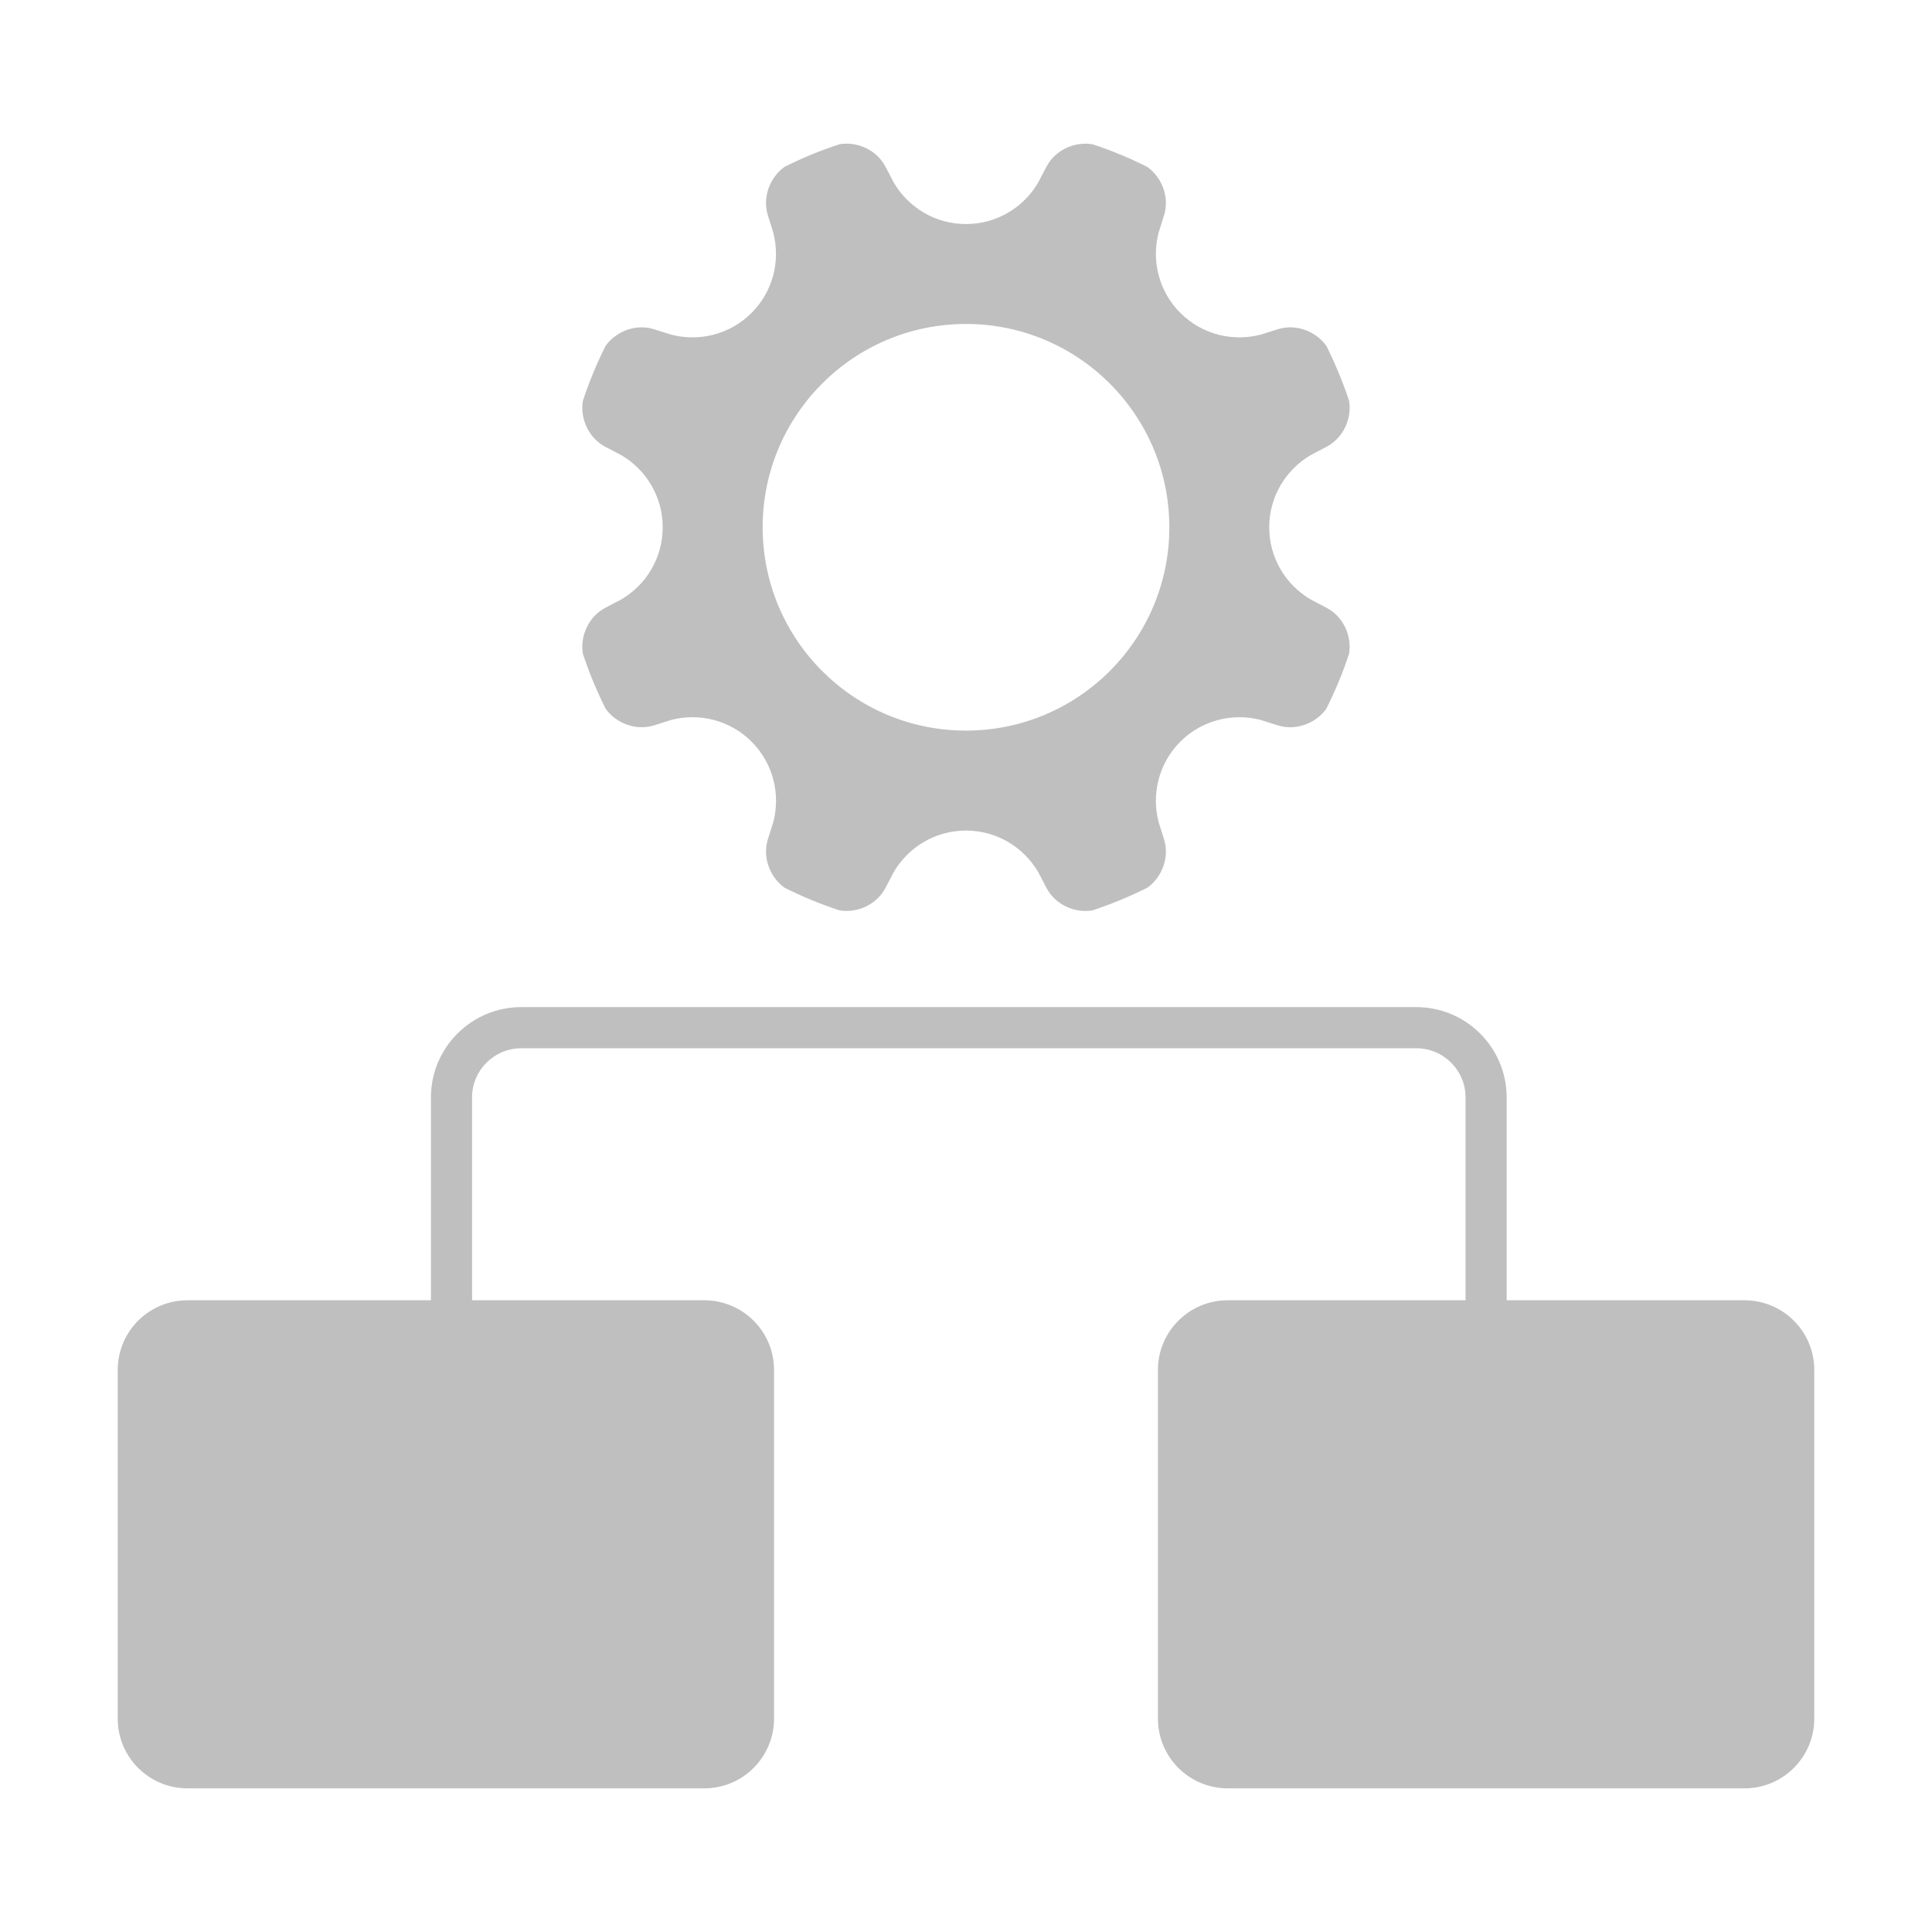
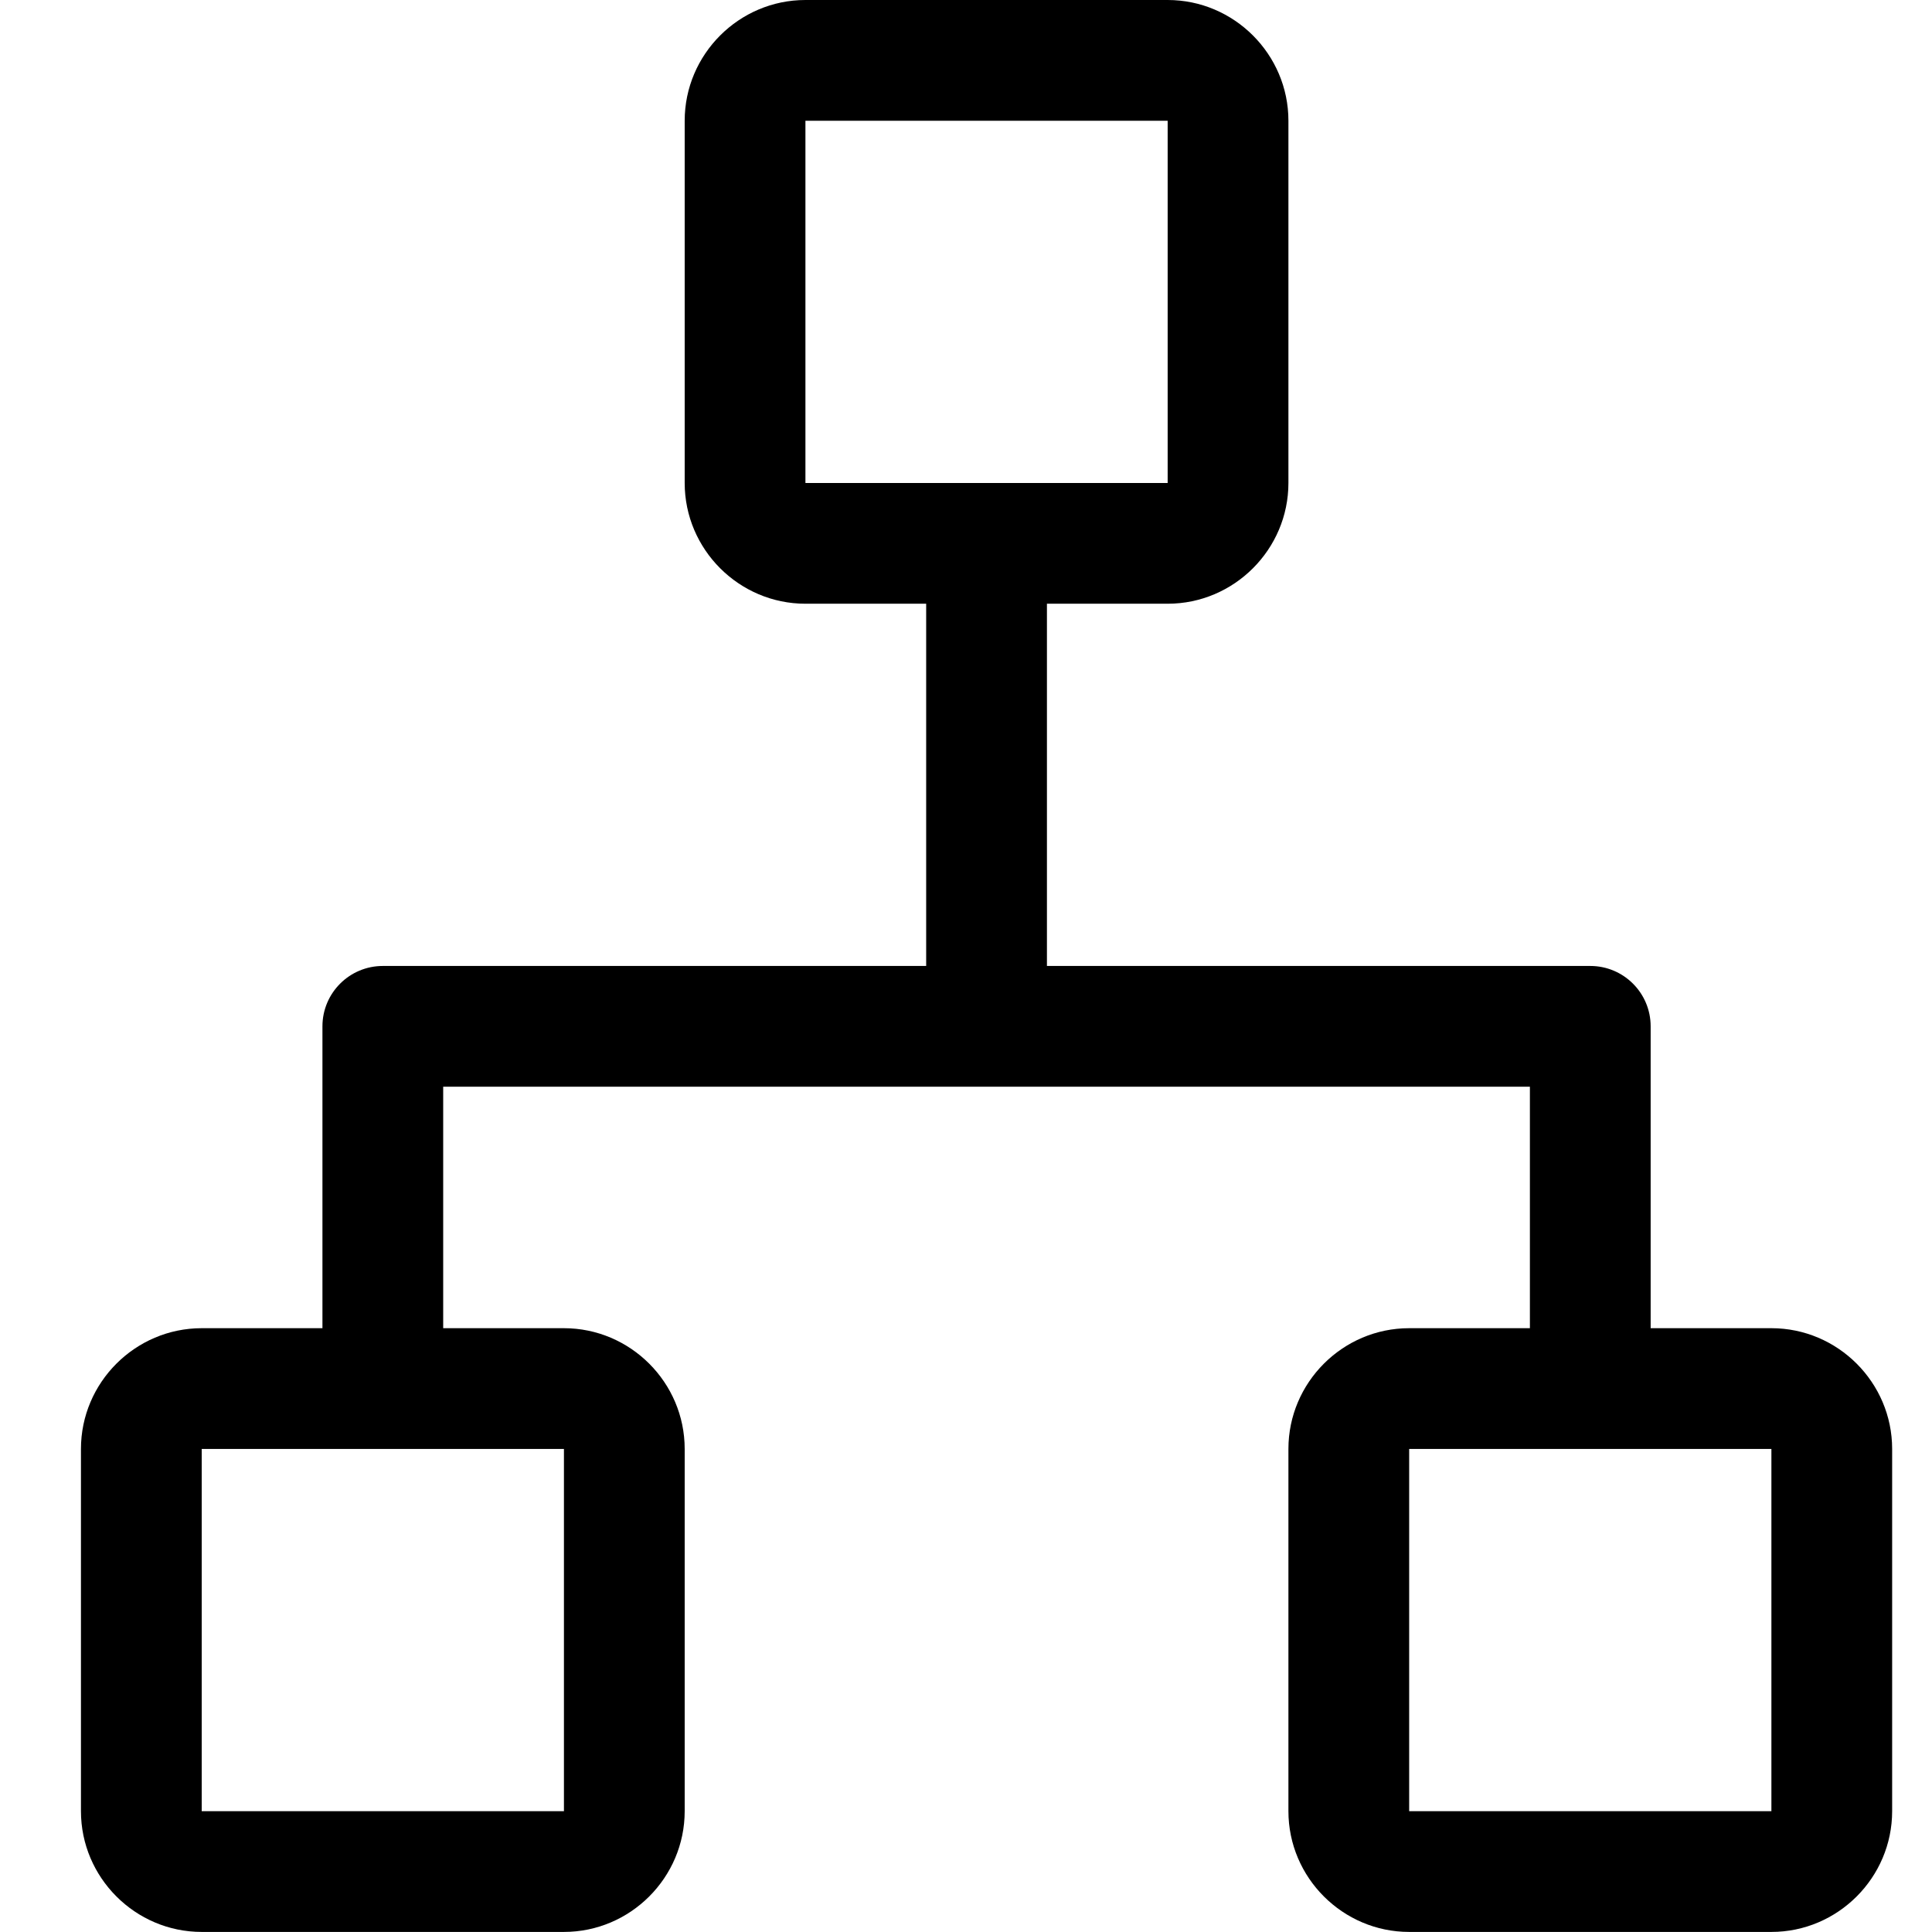
- <svg xmlns="http://www.w3.org/2000/svg" t="1553478255619" class="icon" style="" viewBox="0 0 1024 1024" version="1.1" p-id="1799" width="200" height="200">
+ <svg xmlns="http://www.w3.org/2000/svg" t="1573091068769" class="icon" viewBox="0 0 1024 1024" version="1.1" p-id="9921" width="200" height="200">
  <defs>
    <style type="text/css" />
  </defs>
-   <path d="M329.285 317.714l-8.423 4.429c-8.781 4.584-13.528 14.847-11.924 24.415 1.644 4.91 3.492 9.865 5.492 14.748 2.03 4.855 4.23 9.653 6.537 14.294 5.621 7.892 16.246 11.824 25.699 8.859l9.042-2.868c14.742-3.861 31.116-0.056 42.626 11.512 11.549 11.527 15.374 27.864 11.549 42.571l-2.883 9.127c-2.958 9.439 0.938 20.042 8.83 25.706 4.635 2.328 9.403 4.528 14.323 6.53 4.876 2.044 9.808 3.847 14.74 5.479 9.538 1.604 19.874-3.123 24.414-11.91l4.402-8.388c7.679-13.144 21.915-22.002 38.268-22.002 16.338 0 30.548 8.829 38.255 21.931l4.414 8.46c4.584 8.787 14.847 13.514 24.414 11.91 4.912-1.632 9.851-3.463 14.735-5.479 4.882-2.03 9.666-4.202 14.322-6.53 7.892-5.622 11.81-16.253 8.843-25.706l-2.853-9.042c-3.86-14.734-0.07-31.086 11.485-42.655 11.554-11.525 27.879-15.372 42.599-11.512l9.097 2.882c9.427 2.952 20.045-0.937 25.693-8.829 2.314-4.656 4.527-9.411 6.543-14.322 2.029-4.883 3.848-9.808 5.495-14.749 1.617-9.581-3.109-19.844-11.911-24.429l-8.402-4.4c-13.132-7.666-21.988-21.902-21.988-38.255 0-16.324 8.83-30.59 21.974-38.269l8.417-4.443c8.802-4.571 13.528-14.833 11.925-24.401-1.647-4.911-3.479-9.85-5.493-14.734-2.031-4.869-4.203-9.68-6.53-14.309-5.622-7.891-16.253-11.823-25.709-8.842l-9.056 2.853c-14.748 3.862-31.072 0.057-42.654-11.512-11.554-11.554-15.344-27.878-11.485-42.613l2.853-9.056c2.967-9.44-0.952-20.043-8.857-25.692-4.642-2.328-9.397-4.542-14.308-6.544-4.883-2.029-9.824-3.847-14.735-5.465-9.568-1.632-19.873 3.123-24.414 11.896l-4.4 8.389c-7.679 13.174-21.931 22.002-38.269 22.002-16.309 0-30.576-8.828-38.268-22.002l-4.388-8.389c-4.555-8.772-14.832-13.528-24.406-11.896-4.955 1.605-9.874 3.435-14.763 5.423-4.883 2.045-9.689 4.217-14.323 6.545-7.892 5.65-11.809 16.266-8.83 25.735l2.826 9.056c3.882 14.762 0.057 31.086-11.492 42.613-11.51 11.569-27.849 15.373-42.611 11.527l-9.071-2.867c-9.44-2.981-20.064 0.952-25.686 8.842-2.342 4.628-4.528 9.44-6.537 14.309-2.036 4.882-3.848 9.823-5.492 14.734-1.604 9.581 3.143 19.858 11.924 24.444l8.402 4.4c13.157 7.679 21.987 21.945 21.987 38.269C351.251 295.797 342.421 310.02 329.285 317.714zM511.978 171.707c59.533 0 107.795 48.275 107.795 107.78 0 59.491-48.262 107.752-107.795 107.752-59.534 0-107.752-48.262-107.752-107.752C404.227 219.982 452.445 171.707 511.978 171.707z" p-id="1800" fill="#bfbfbf" />
-   <path d="M924.648 689.174 798.57 689.174 798.57 581.65c0-26.388-21.476-47.851-47.864-47.851L276.254 533.799c-26.387 0-47.852 21.463-47.852 47.851l0 107.524L99.345 689.174c-20.419 0-36.956 16.551-36.956 36.949l0 184.771c0 20.4 16.537 36.963 36.956 36.963l273.966 0c20.398 0 36.947-16.564 36.947-36.963L410.258 726.123c0-20.399-16.551-36.949-36.947-36.949l-123.104 0L250.207 581.65c0-14.366 11.681-26.047 26.047-26.047l474.452 0c14.364 0 26.063 11.681 26.063 26.047l0 107.524L650.689 689.174c-20.413 0-36.963 16.551-36.963 36.949l0 184.771c0 20.4 16.55 36.963 36.963 36.963l273.959 0c20.398 0 36.962-16.564 36.962-36.963L961.61 726.123C961.61 705.725 945.044 689.174 924.648 689.174z" p-id="1801" fill="#bfbfbf" />
+   <path d="M938.879 703.968l-63.999 0 0-159.995c0-17.667-14.33-31.992-32.002-31.992L554.896 511.981l0-191.992 63.989 0c35.204 0 64.004-28.8 64.004-63.999L682.889 63.996c0-35.199-28.8-63.996-64.004-63.996L426.895 0c-35.201 0-63.996 28.797-63.996 63.996l0 191.994c0 35.199 28.795 63.999 63.996 63.999l63.996 0 0 191.992L202.903 511.982c-17.672 0-32.002 14.325-32.002 31.992l0 159.995-63.994 0c-35.201 0-63.999 28.8-63.999 63.999l0 191.992c0 35.204 28.797 64.004 63.999 64.004l191.992 0c35.199 0 63.999-28.8 63.999-64.004l0-191.992c0-35.199-28.8-63.999-63.999-63.999l-63.999 0L234.9 575.976l575.976 0 0 127.993-63.989 0c-35.199 0-63.999 28.8-63.999 63.999l0 191.992c0 35.204 28.8 64.004 63.999 64.004l191.991 0c35.199 0 63.999-28.8 63.999-64.004l0-191.992C1002.877 732.768 974.077 703.968 938.879 703.968zM426.895 63.996l191.989 0 0 191.994L426.895 255.99 426.895 63.996zM298.899 959.959l-191.992 0 0-191.992 191.992 0L298.899 959.959zM938.879 959.959 746.887 959.959l0-191.992 191.991 0L938.878 959.959z" p-id="9922" />
</svg>
